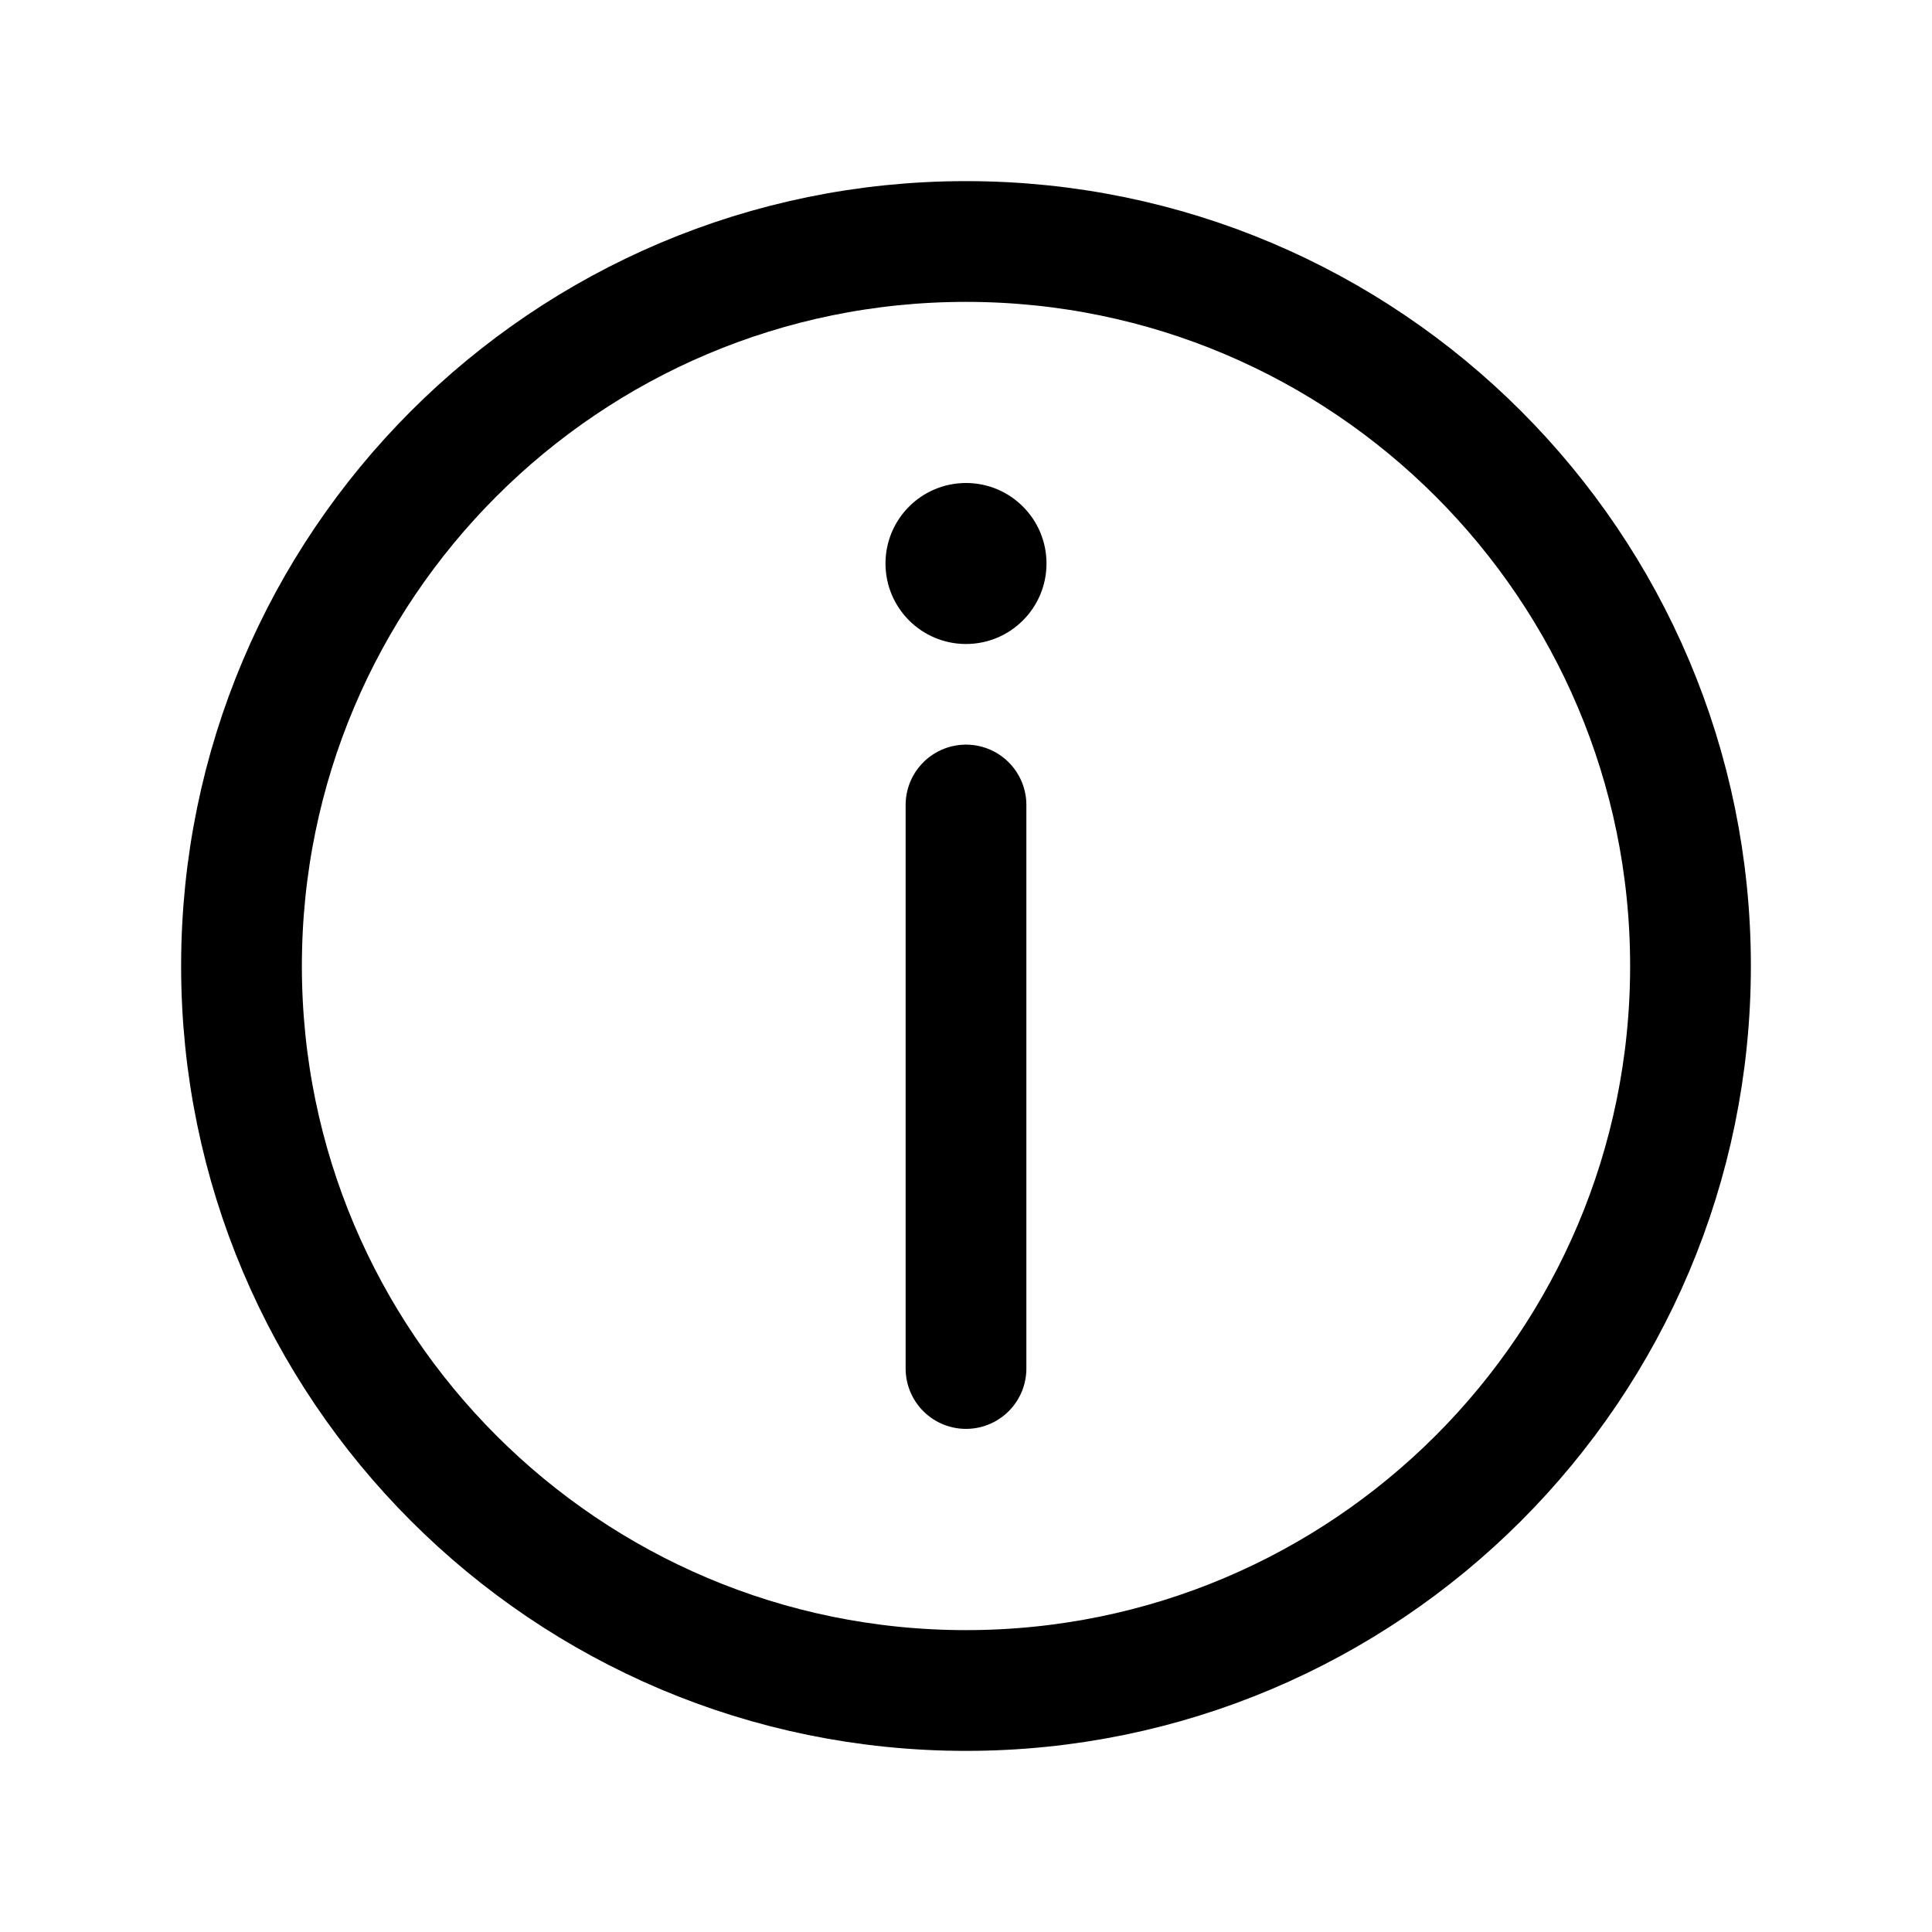
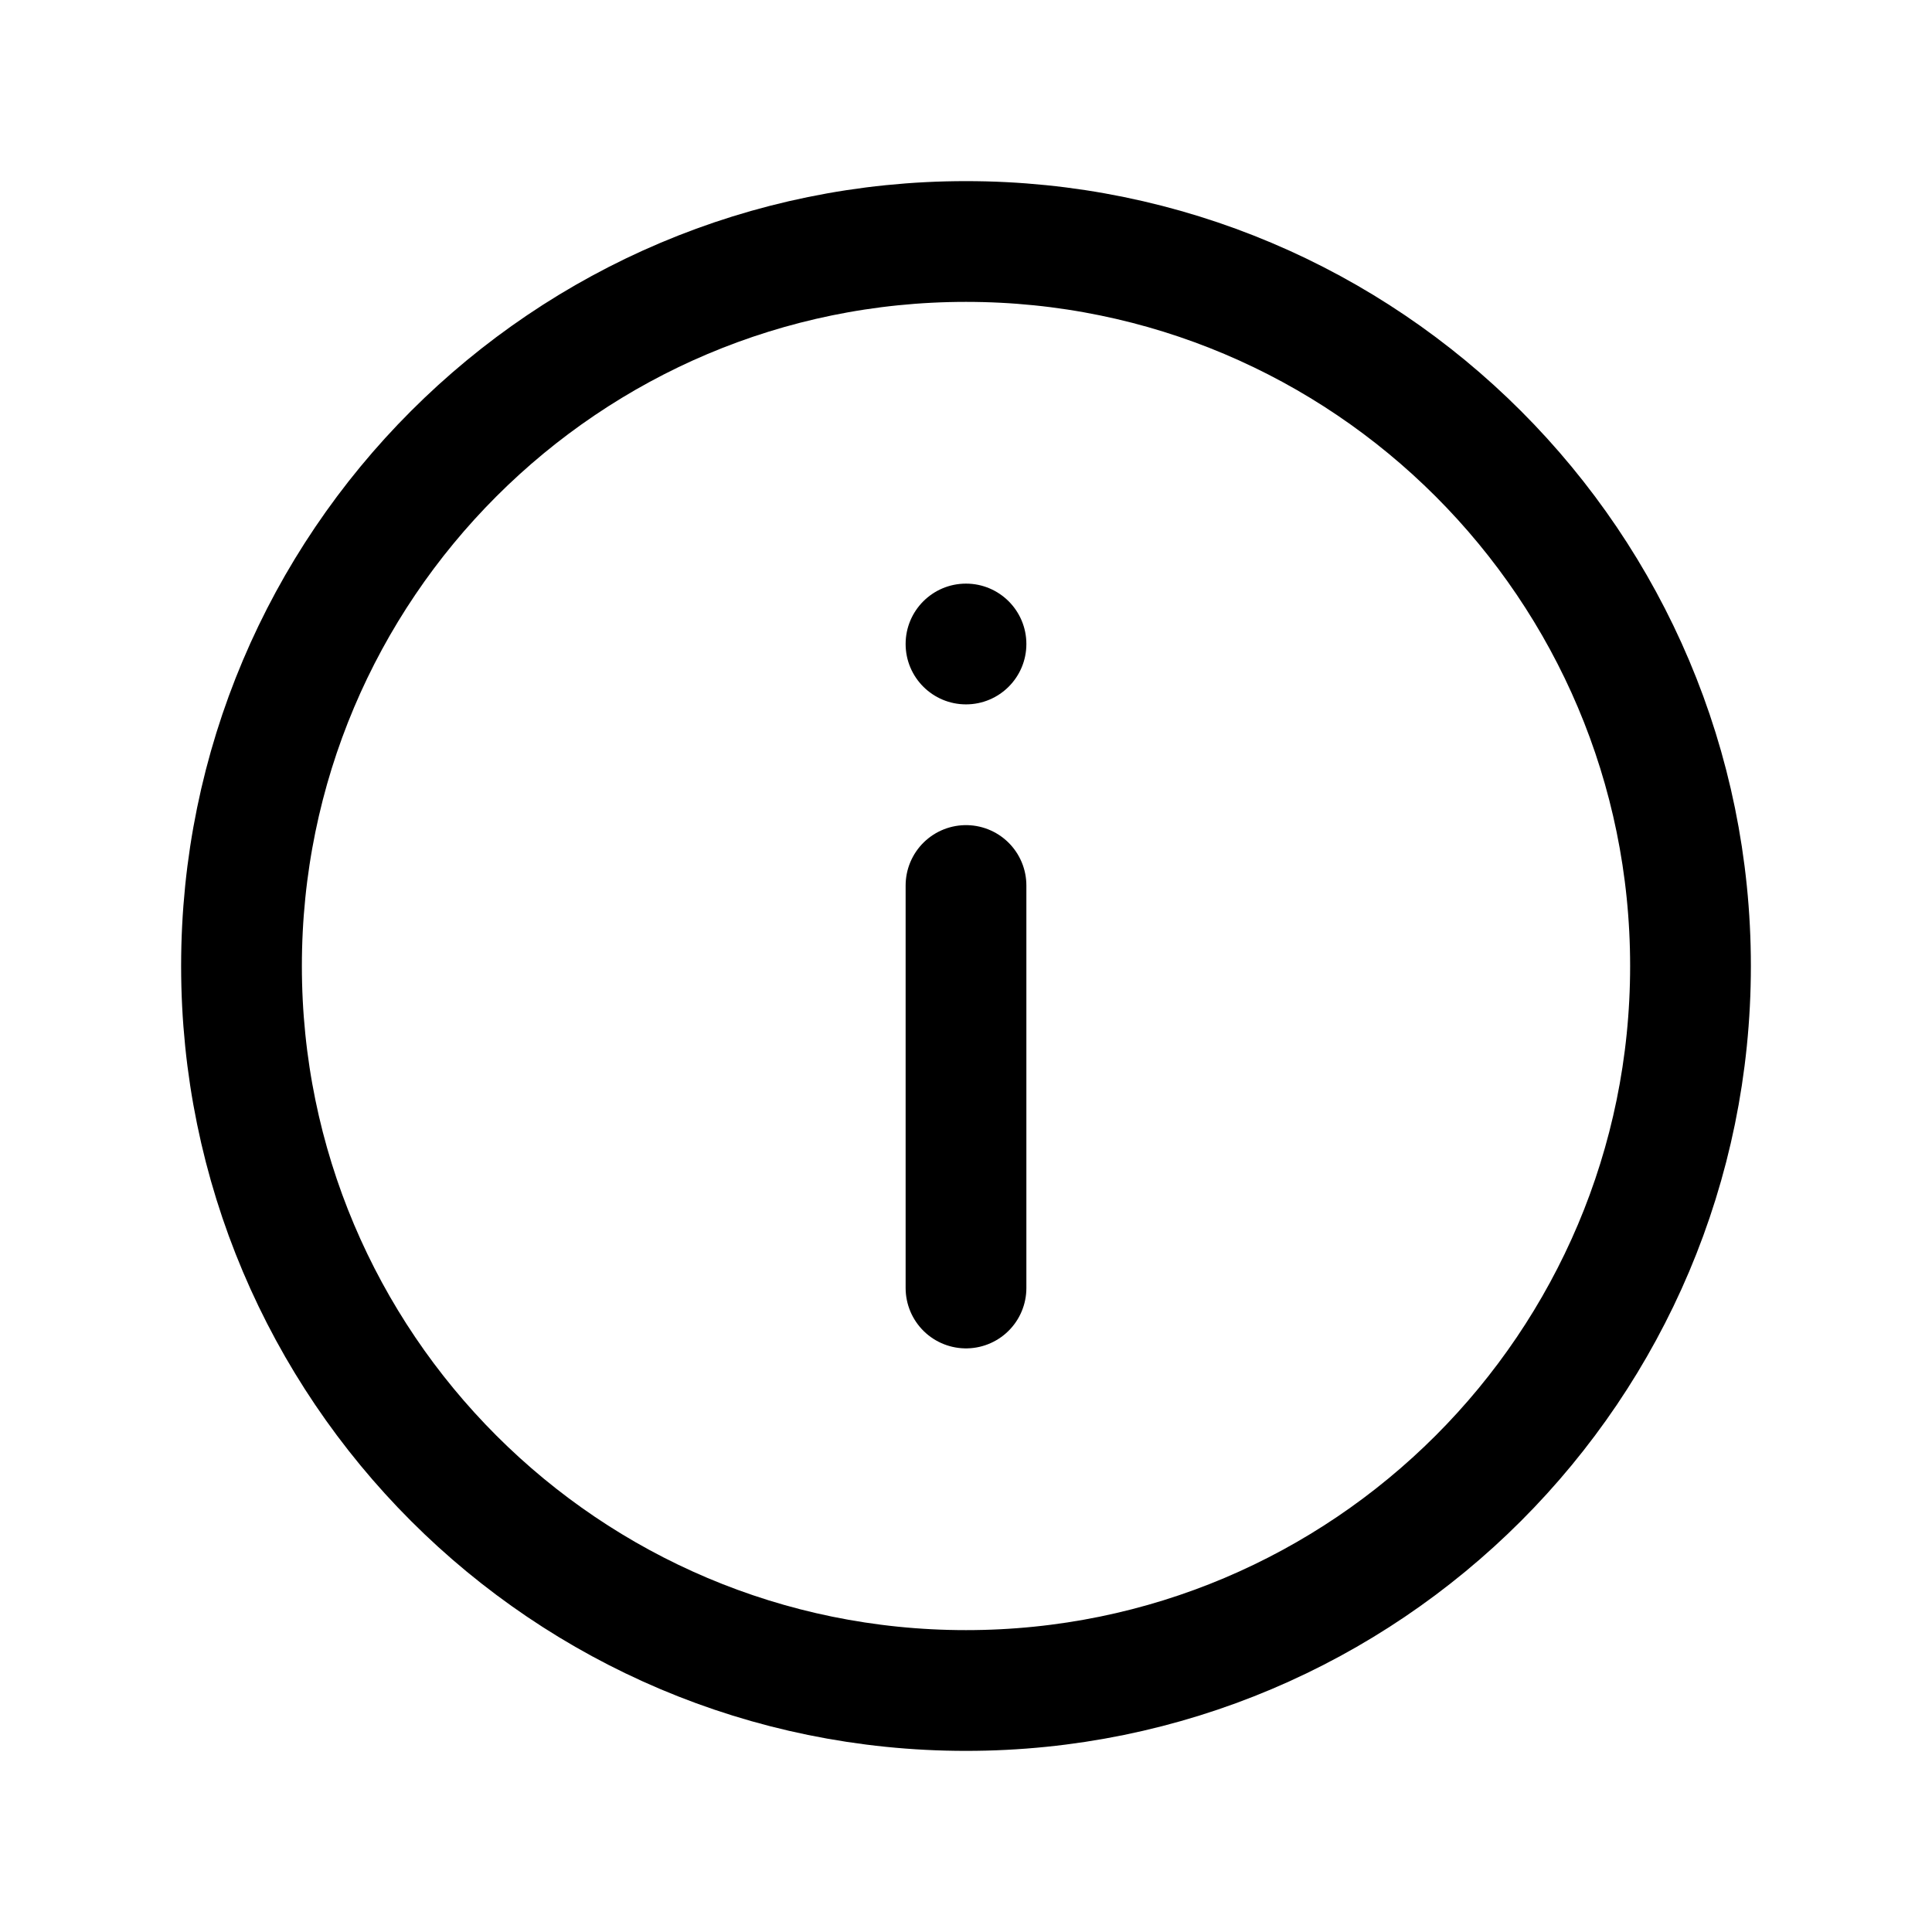
- <svg xmlns="http://www.w3.org/2000/svg" width="24" height="24" viewBox="0 0 24 24" fill="none" aria-hidden="true">
+ <svg xmlns="http://www.w3.org/2000/svg" viewBox="0 0 24 24" fill="none" aria-hidden="true">
  <circle cx="12" cy="12" r="9" stroke="currentColor" stroke-width="1.5" />
-   <path d="M12 10v7" stroke="currentColor" stroke-width="1.5" stroke-linecap="round" />
-   <circle cx="12" cy="7" r="1" fill="currentColor" />
+   <path d="M12 11v5" stroke="currentColor" stroke-width="1.5" stroke-linecap="round" />
+   <circle cx="12" cy="8" r="0.75" fill="currentColor" />
</svg>
